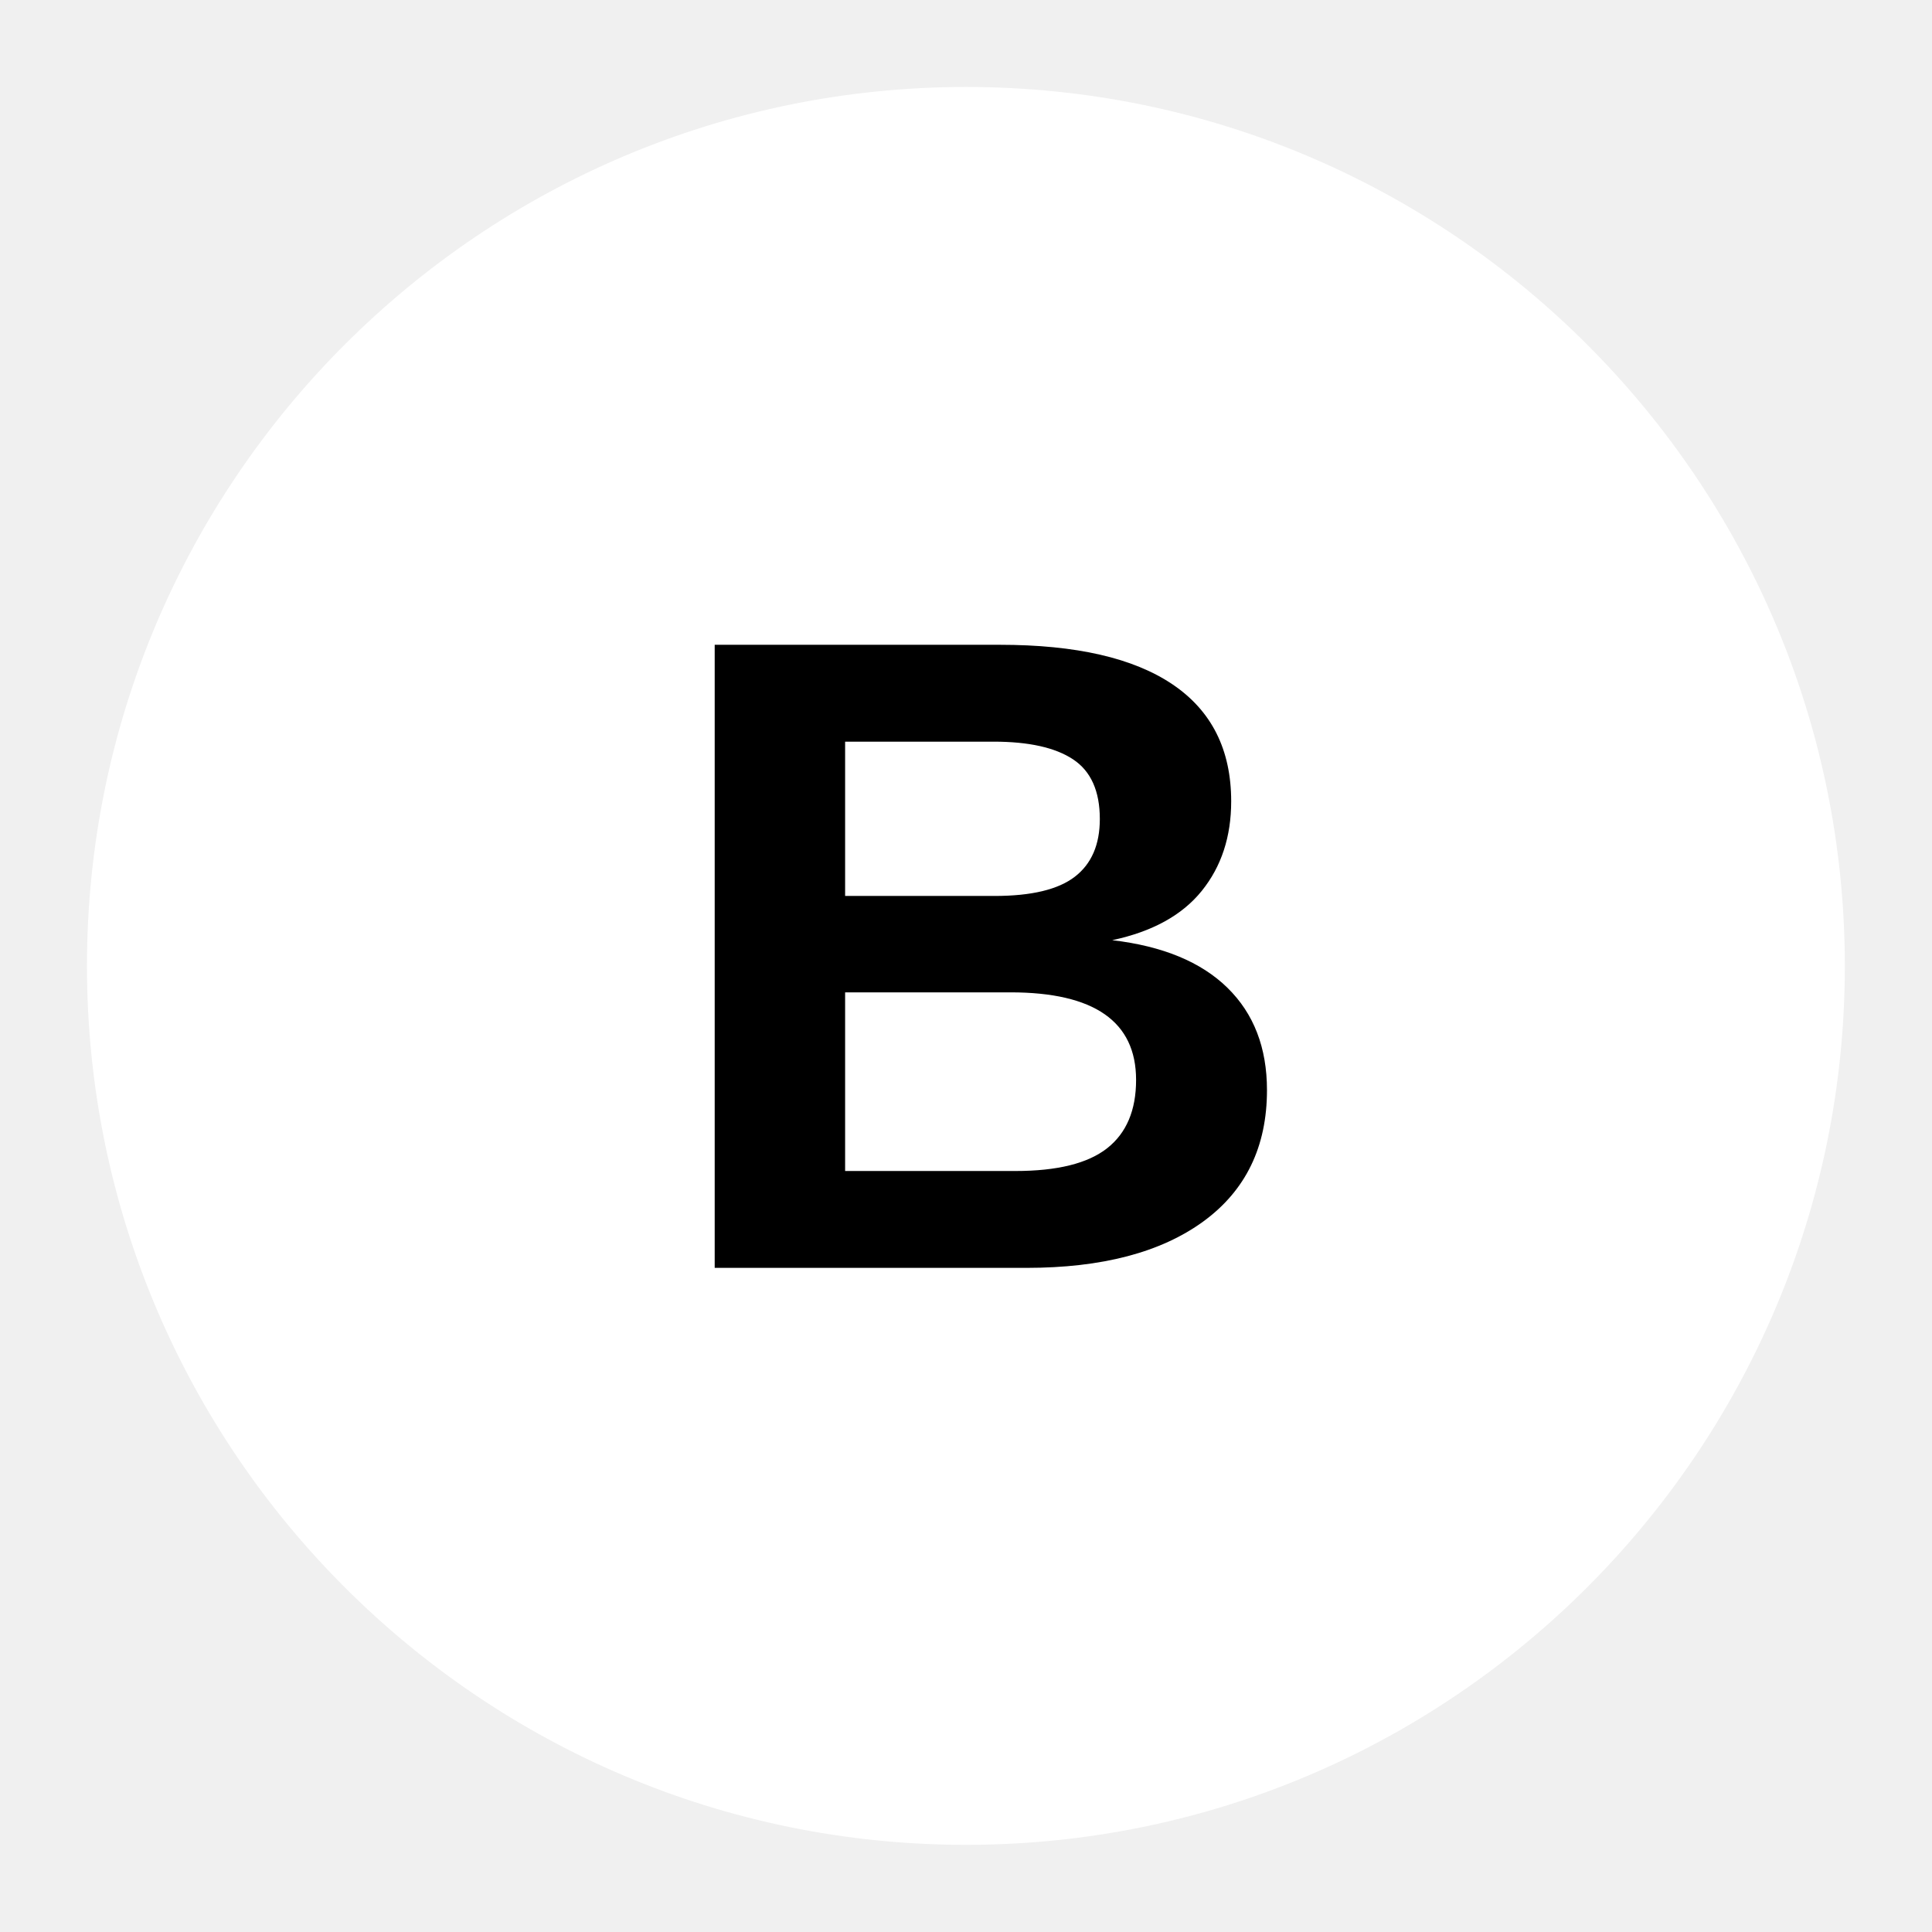
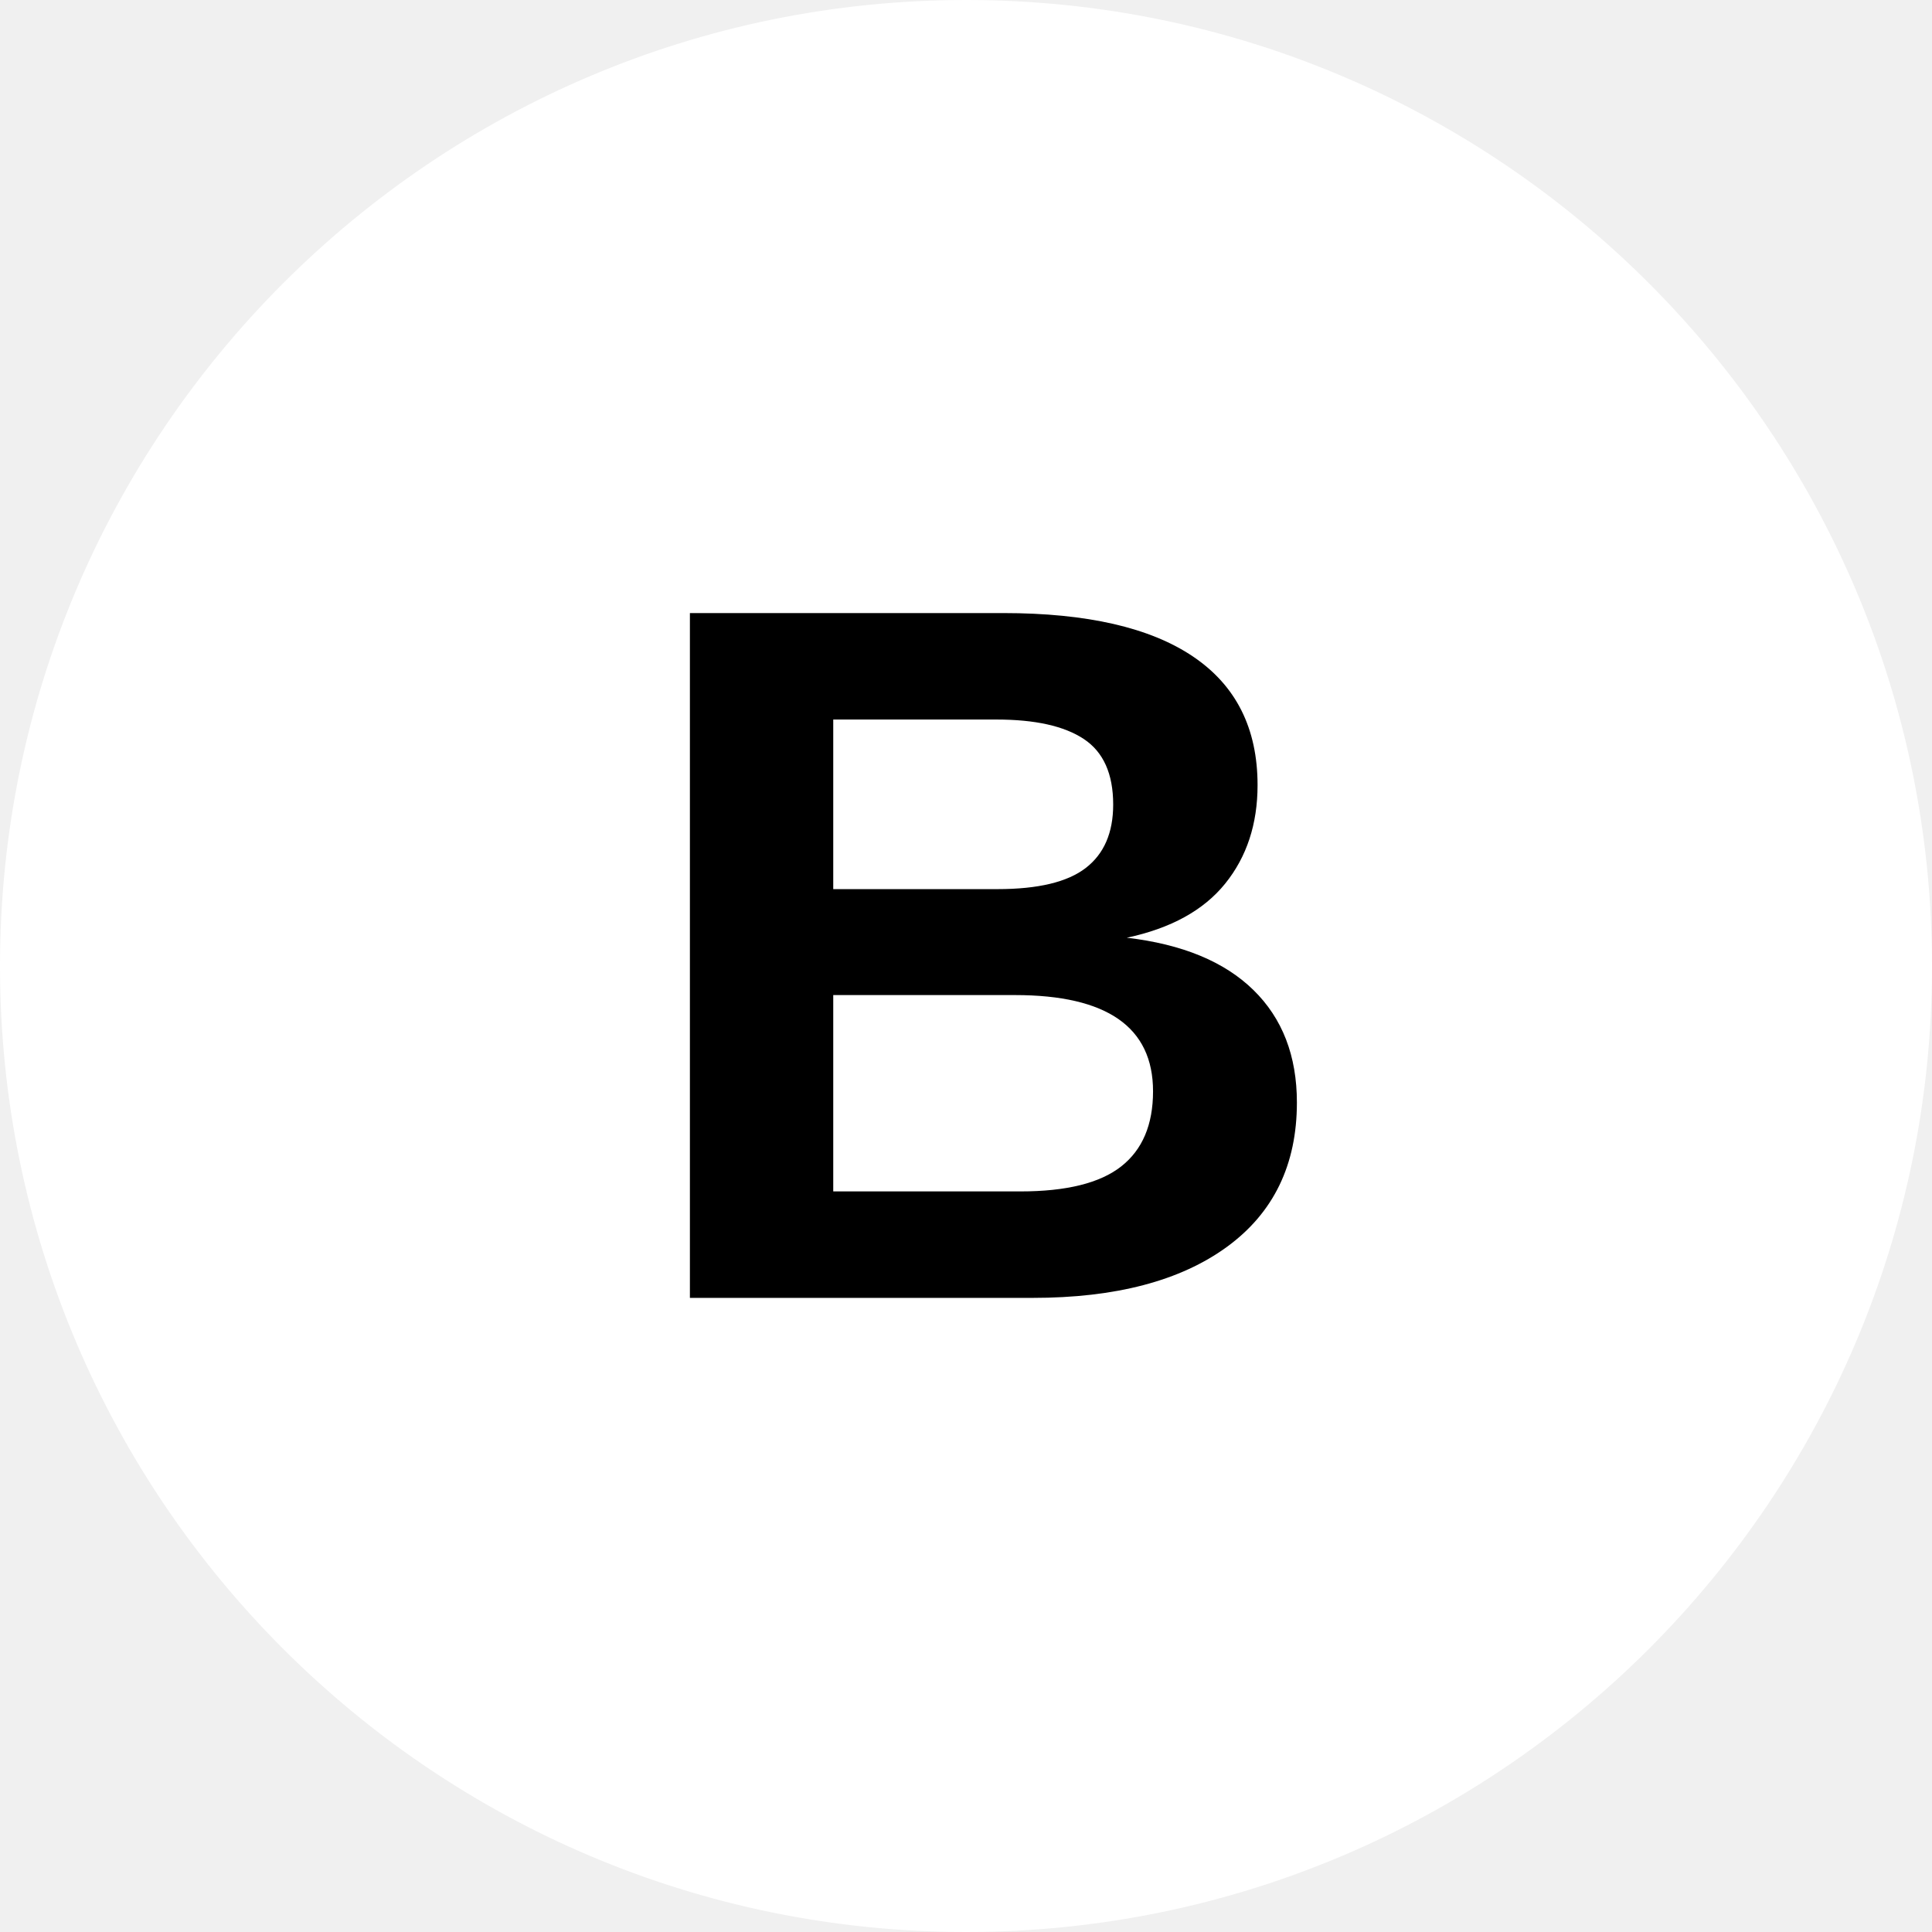
- <svg xmlns="http://www.w3.org/2000/svg" viewBox="0 0 512 512" style="height: 512px; width: 512px;">
-   <g class="" transform="translate(0,0)" style="">
-     <path d="M256 23.05C127.5 23.05 23.05 127.5 23.05 256S127.5 488.9 256 488.9 488.9 384.5 488.9 256 384.5 23.05 256 23.05z" fill="#fff" fill-opacity="1" />
+ <svg xmlns="http://www.w3.org/2000/svg" viewBox="0 0 465.85 465.85" version="1.1" id="svg840" width="465.85" height="465.85">
+   <defs id="defs844" />
+   <g class="" id="g826" transform="translate(-23.05,-23.05)">
+     <path d="M 256,23.05 C 127.5,23.05 23.05,127.5 23.05,256 23.05,384.5 127.5,488.9 256,488.9 384.5,488.9 488.9,384.5 488.9,256 488.9,127.5 384.5,23.05 256,23.05 Z" fill="#ffffff" fill-opacity="1" id="path824" />
  </g>
-   <g font-family="Arial, Helvetica, sans-serif" font-size="240" font-style="normal" font-weight="bold" text-anchor="middle" text-decoration=" rgba(0, 0, 0, 1)" class="" transform="translate(260,336)" style="">
-     <g>
-       <text stroke="rgba(255, 255, 255, 1)" stroke-width="60">
-         <tspan x="0" y="0">B</tspan>
+   <g font-family="Arial, Helvetica, sans-serif" font-size="240px" font-style="normal" font-weight="bold" text-anchor="middle" text-decoration=" rgba(0, 0, 0, 1)" class="" transform="translate(236.95,312.95)" id="g838">
+     <g id="g836">
+       <text stroke="rgba(255, 255, 255, 1)" stroke-width="60" id="text830">
+         <tspan x="0" y="0" id="tspan828">B</tspan>
      </text>
-       <text fill="rgba(0, 0, 0, 1)">
-         <tspan x="0" y="0">B</tspan>
+       <text fill="rgba(0, 0, 0, 1)" id="text834">
+         <tspan x="0" y="0" id="tspan832">B</tspan>
      </text>
    </g>
  </g>
</svg>
